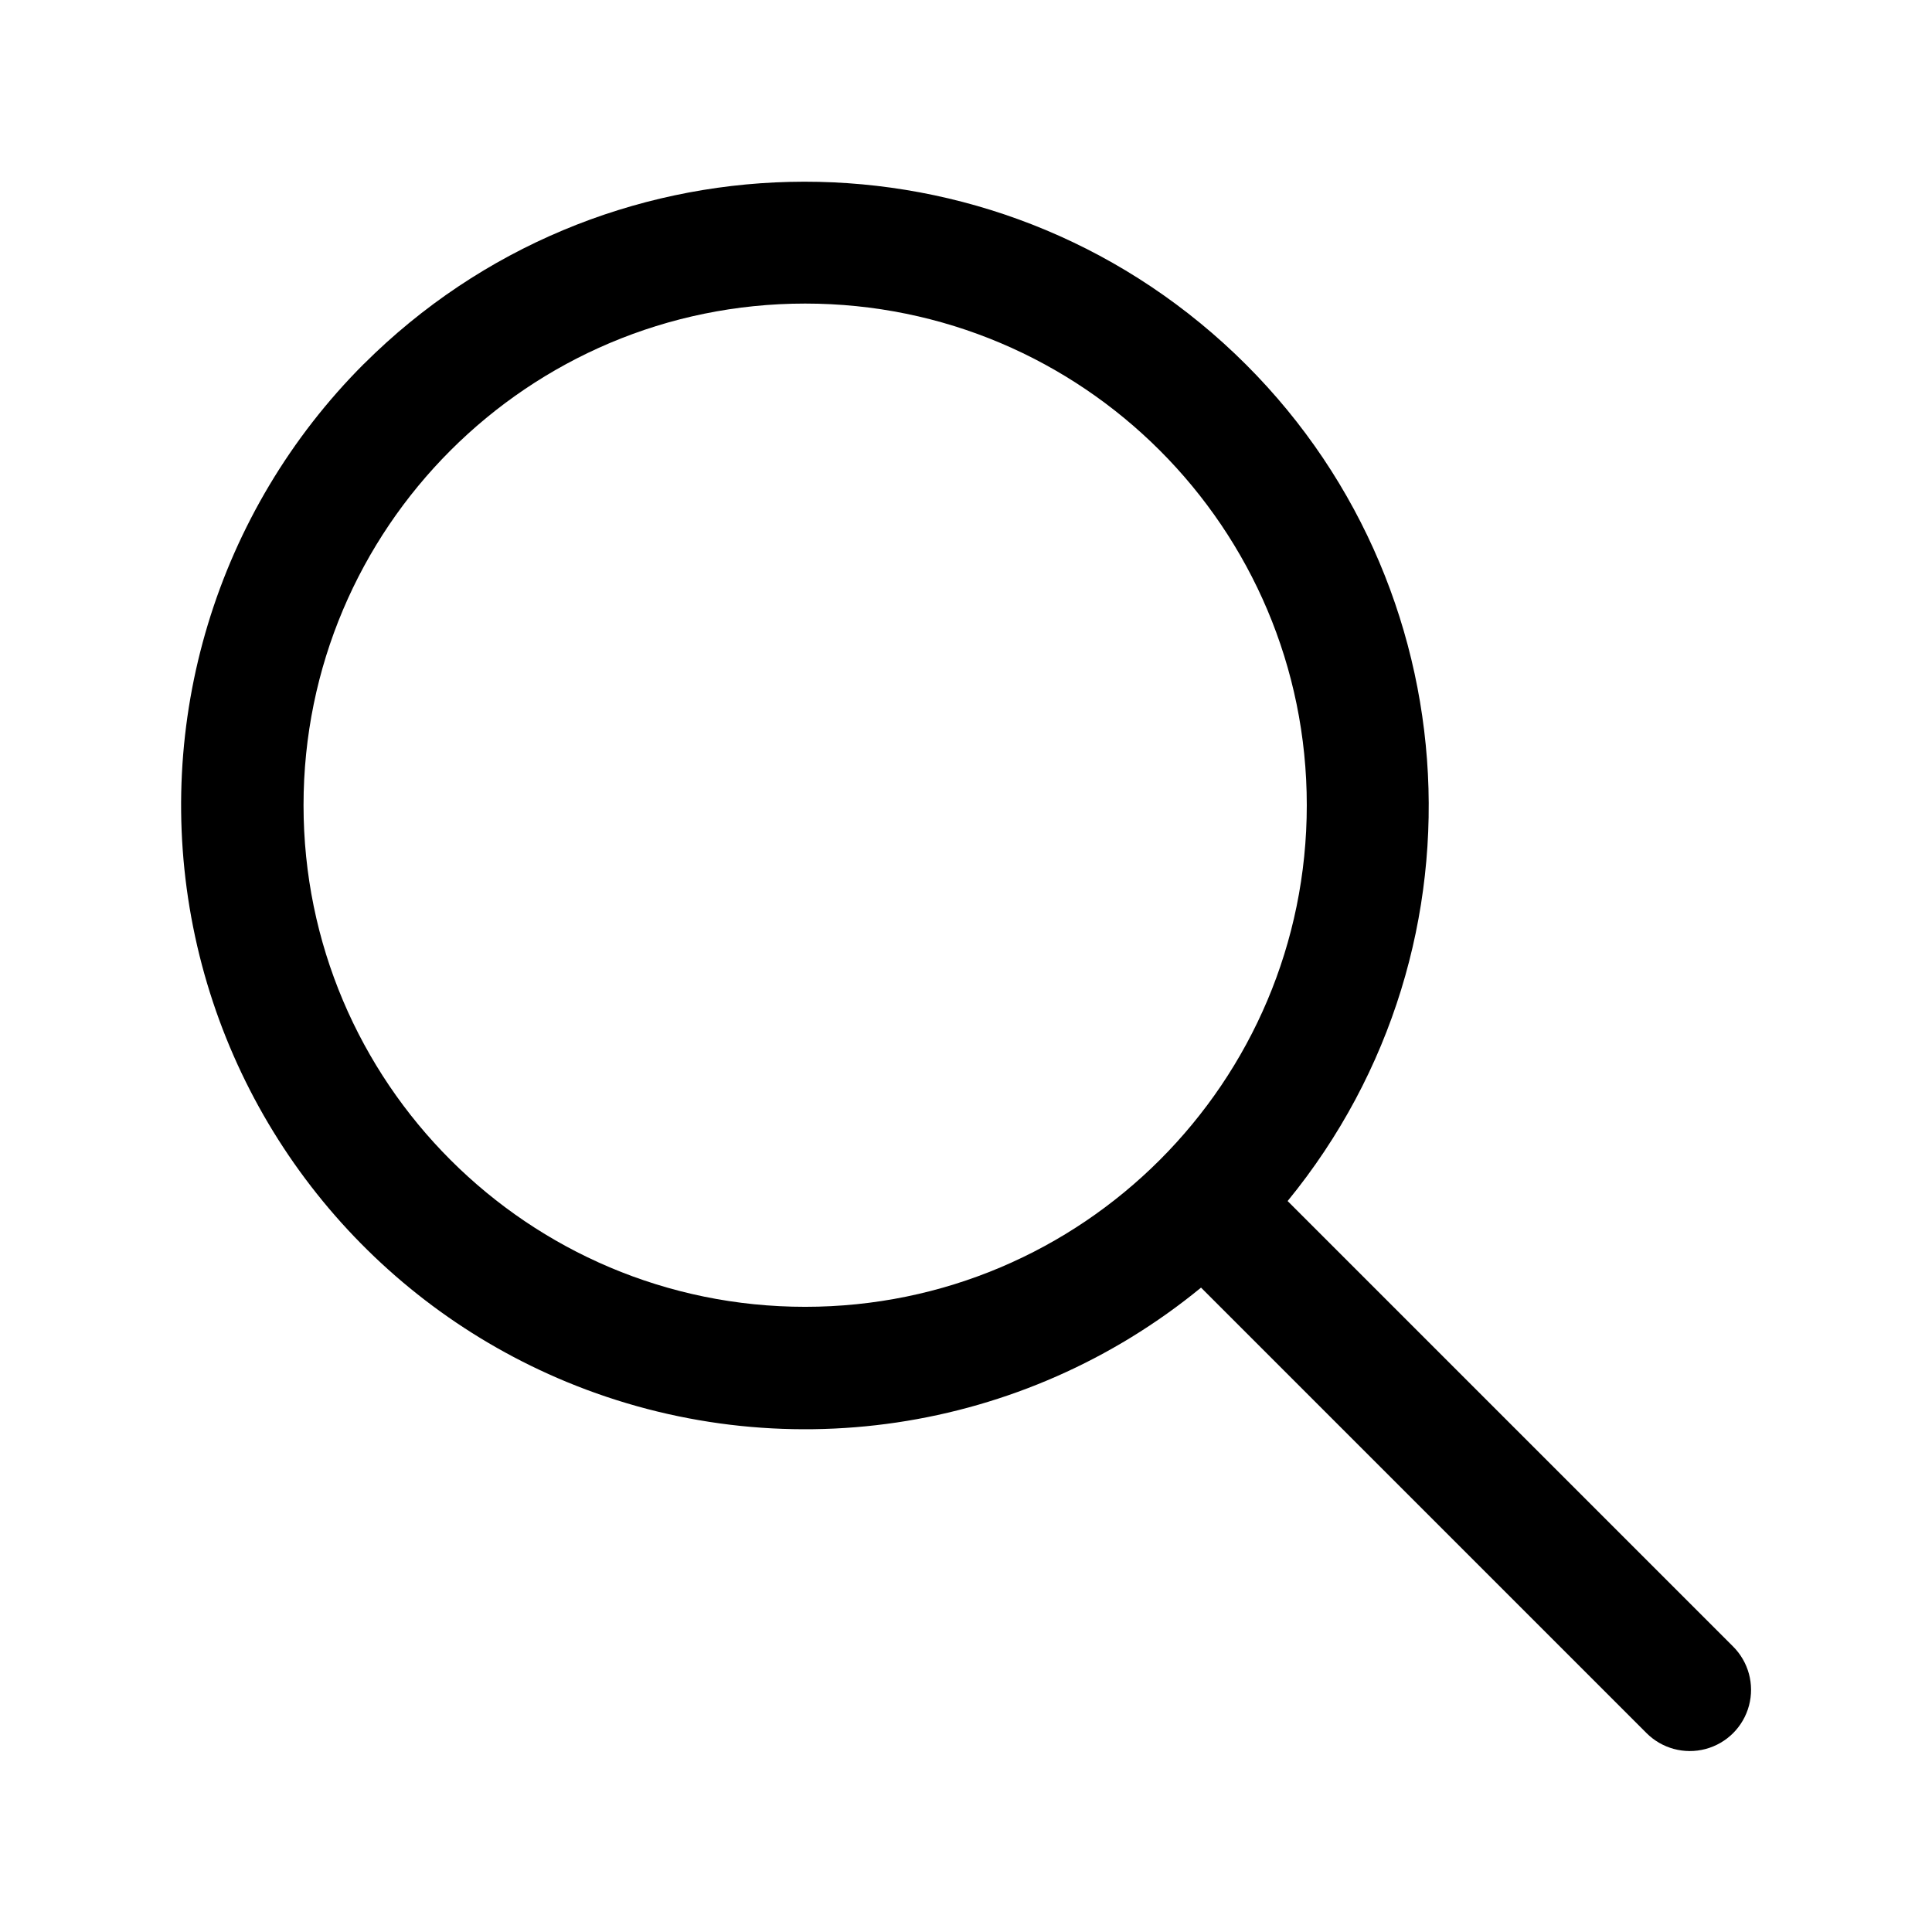
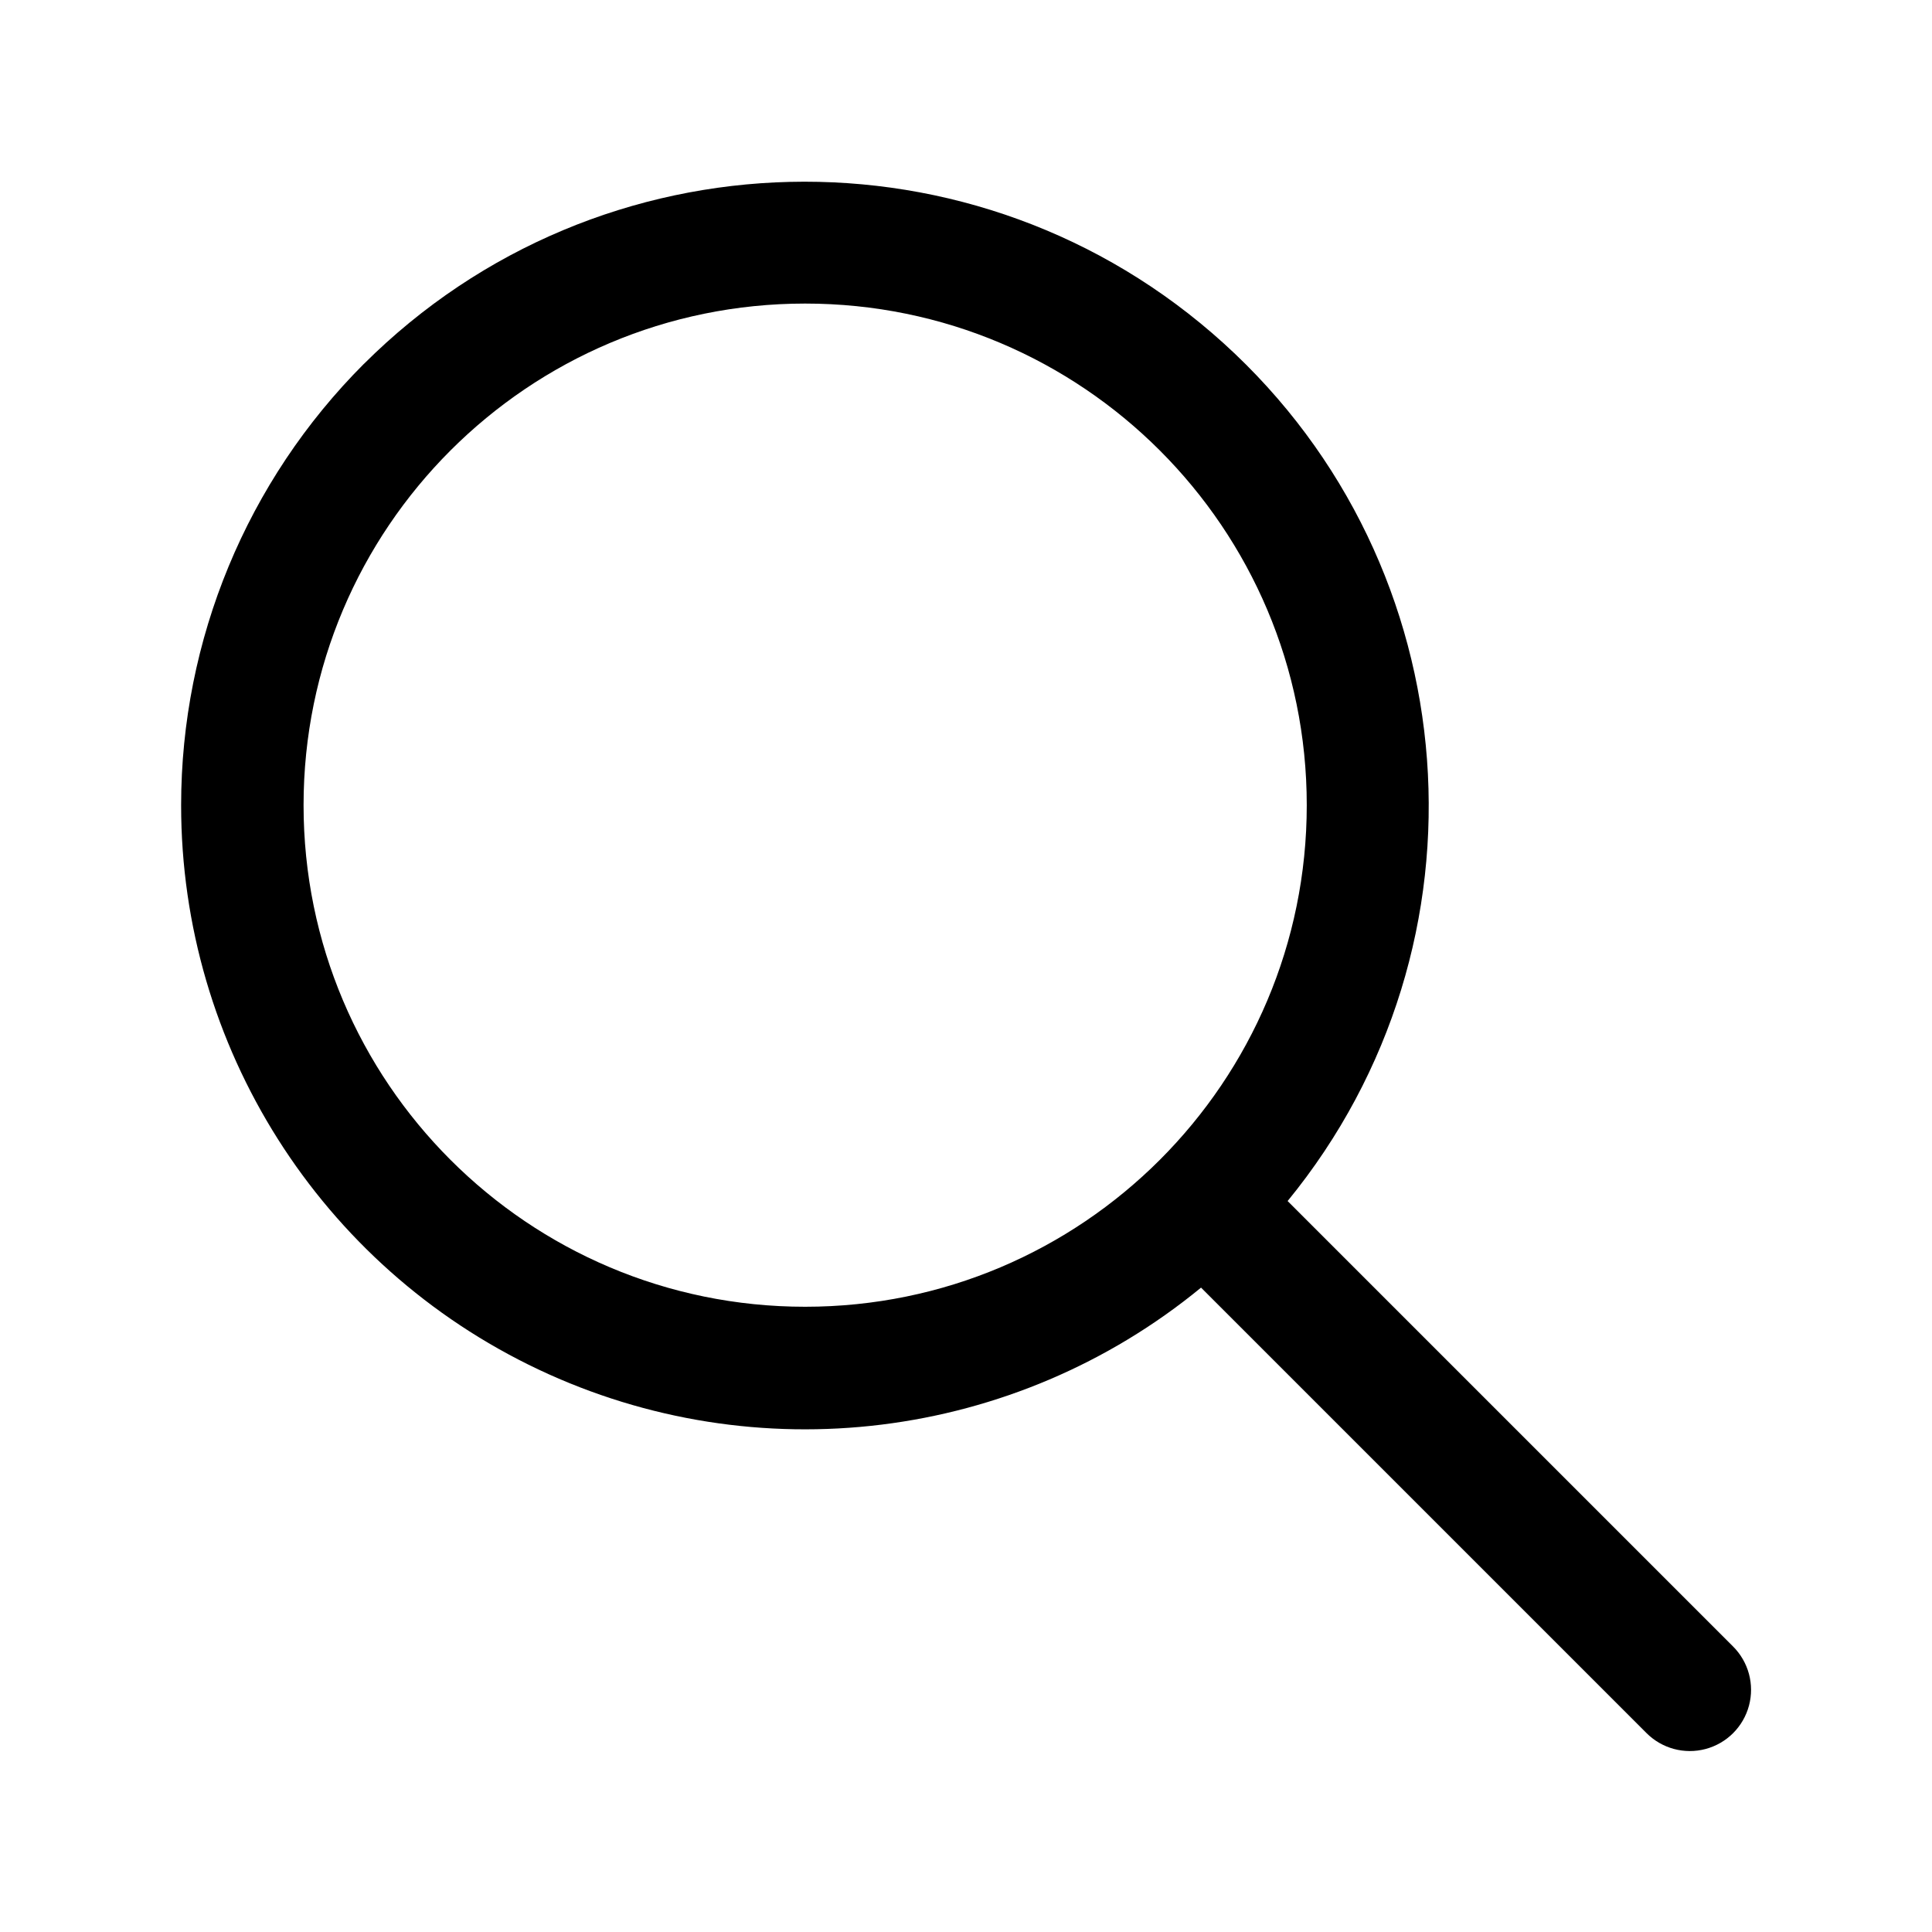
<svg xmlns="http://www.w3.org/2000/svg" width="32" height="32" viewBox="0 0 32 32">
-   <path fill-rule="evenodd" d="M13.336 5.028a8.308 8.308 0 100 16.617 8.308 8.308 0 000-16.617zm-7.309 1a10.337 10.337 0 0115.3 13.865l7.376 7.376a1.014 1.014 0 11-1.434 1.434l-7.376-7.376a10.34 10.34 0 01-10.512 1.56 10.338 10.338 0 01-3.354-16.86z" clip-rule="evenodd" />
+   <path fill-rule="evenodd" d="M13.336 5.028a8.308 8.308 0 100 16.616 8.308 8.308 0 000-16.616zm-7.309 1a10.337 10.337 0 0115.3 13.865l7.376 7.376a1.014 1.014 0 11-1.434 1.434l-7.376-7.376A10.335 10.335 0 013 13.337c0-2.742 1.089-5.371 3.027-7.31z" clip-rule="evenodd" />
</svg>
